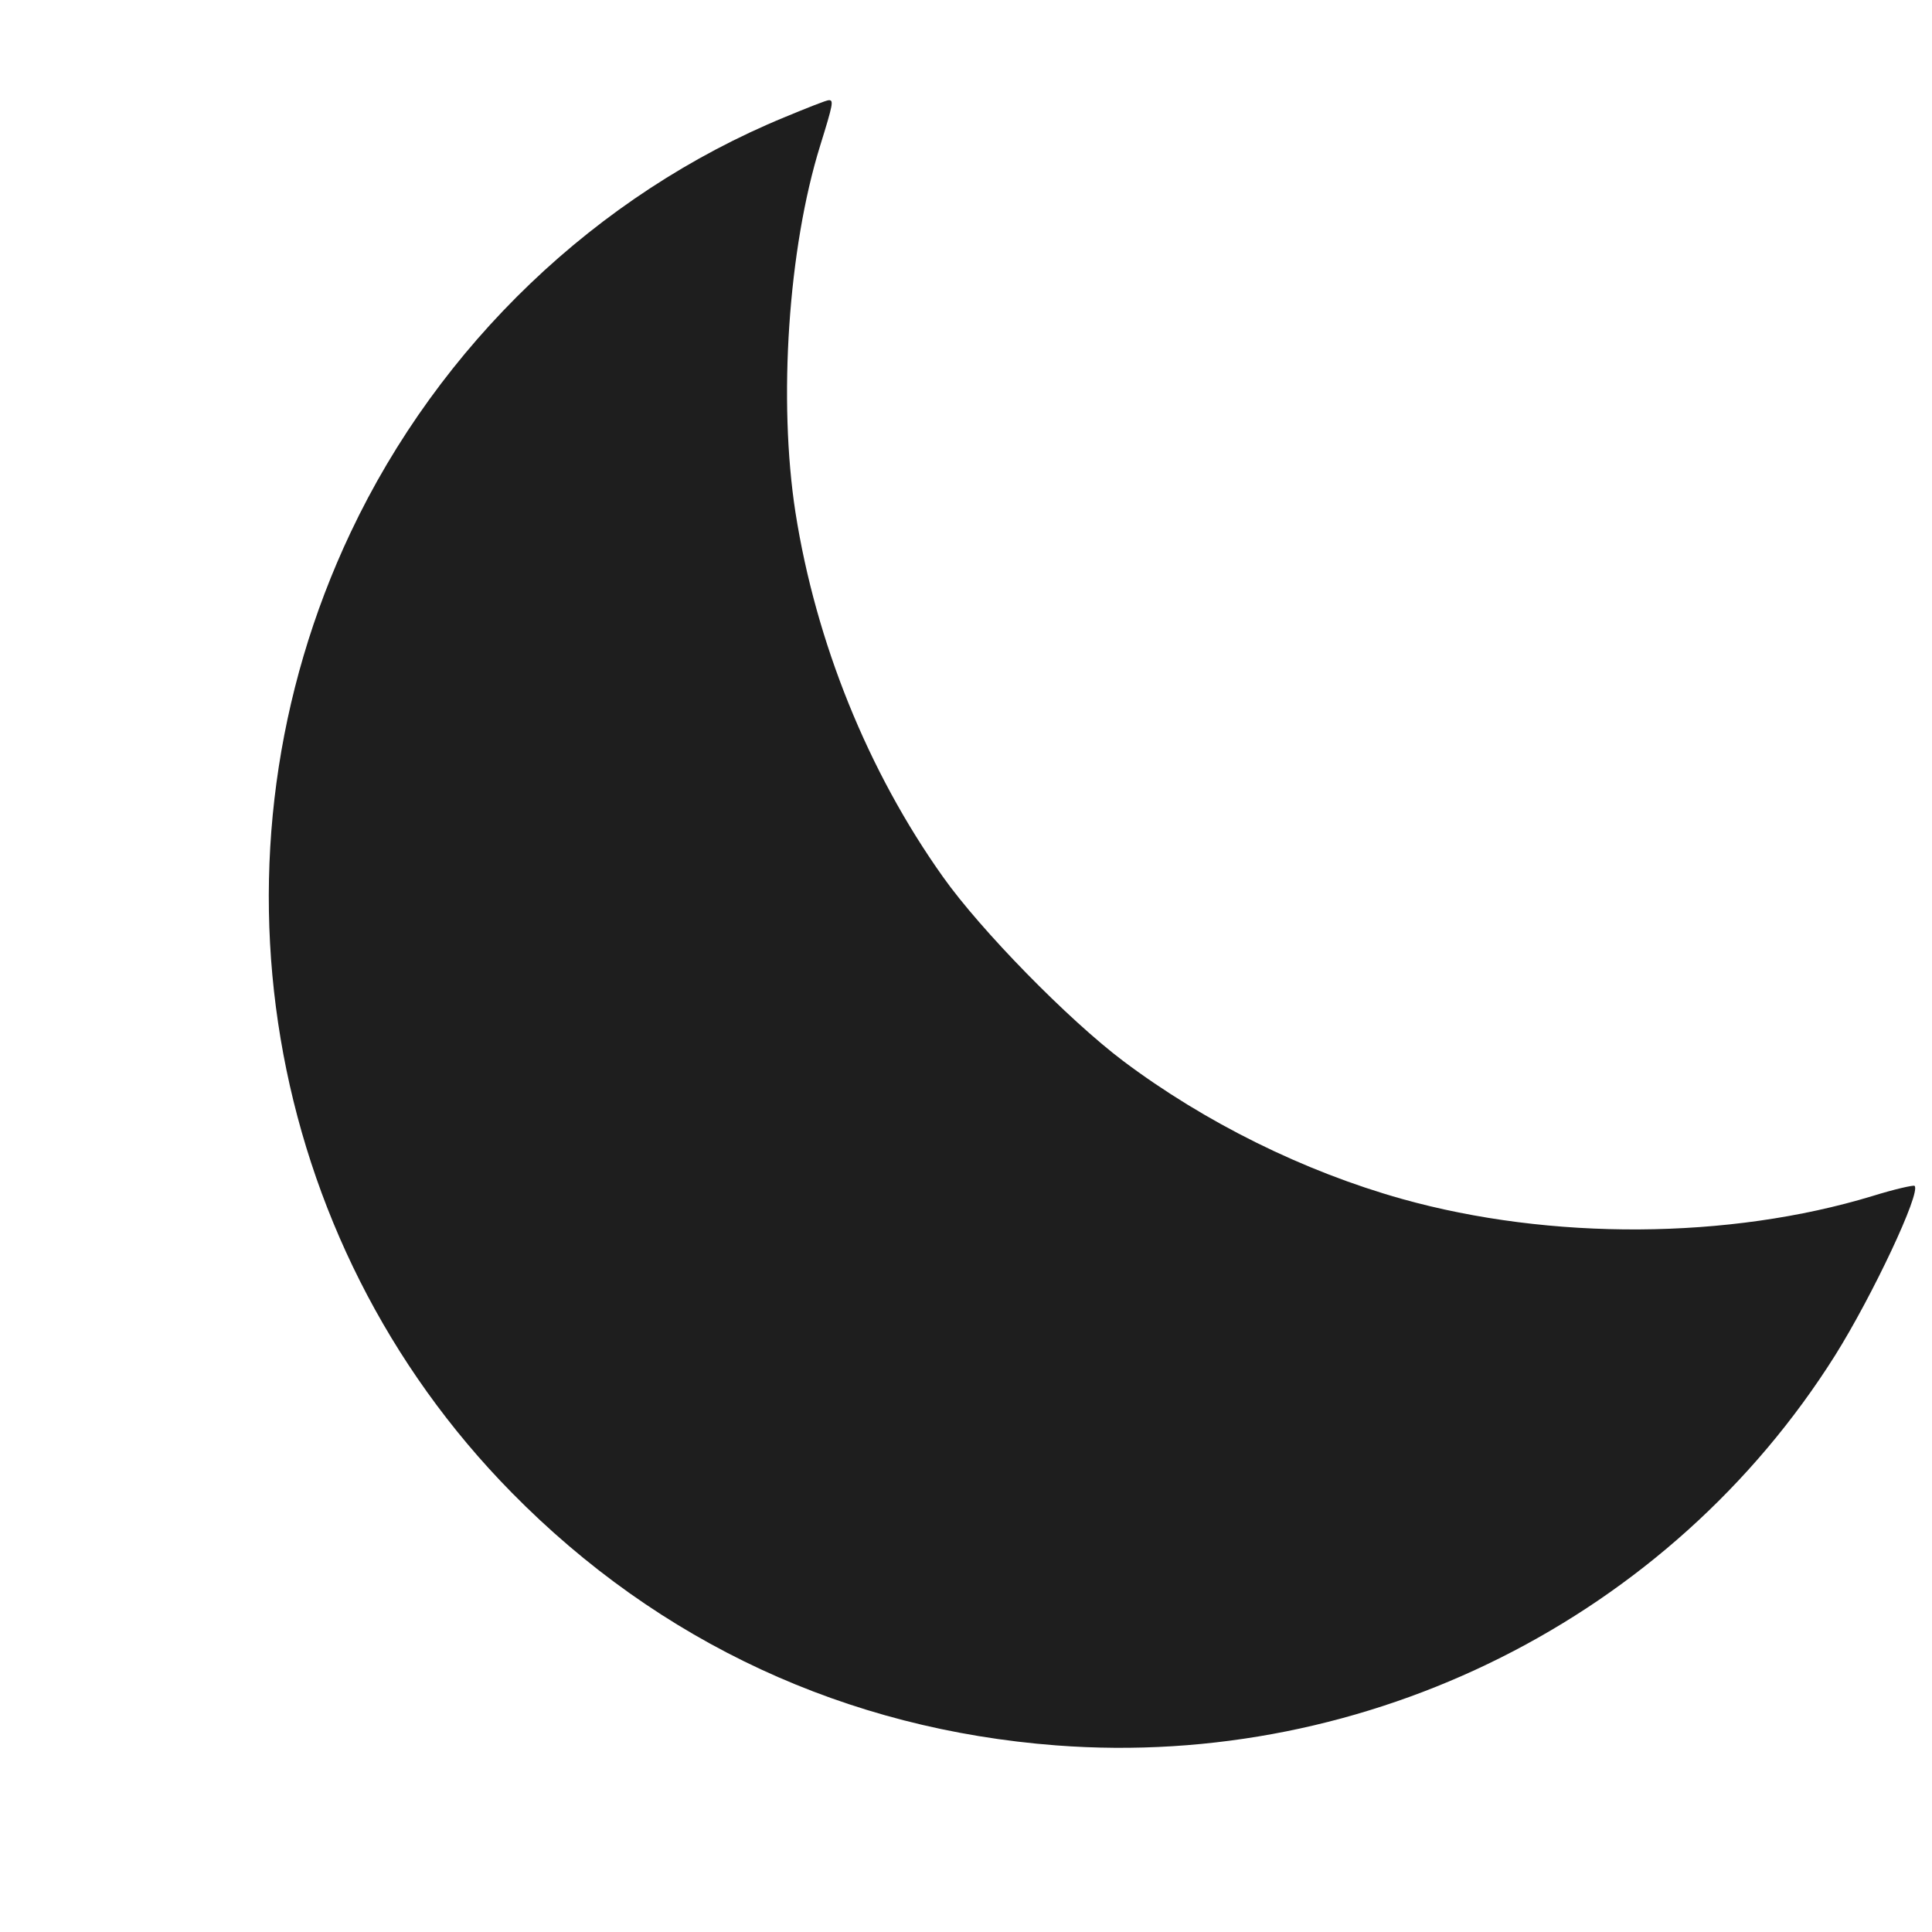
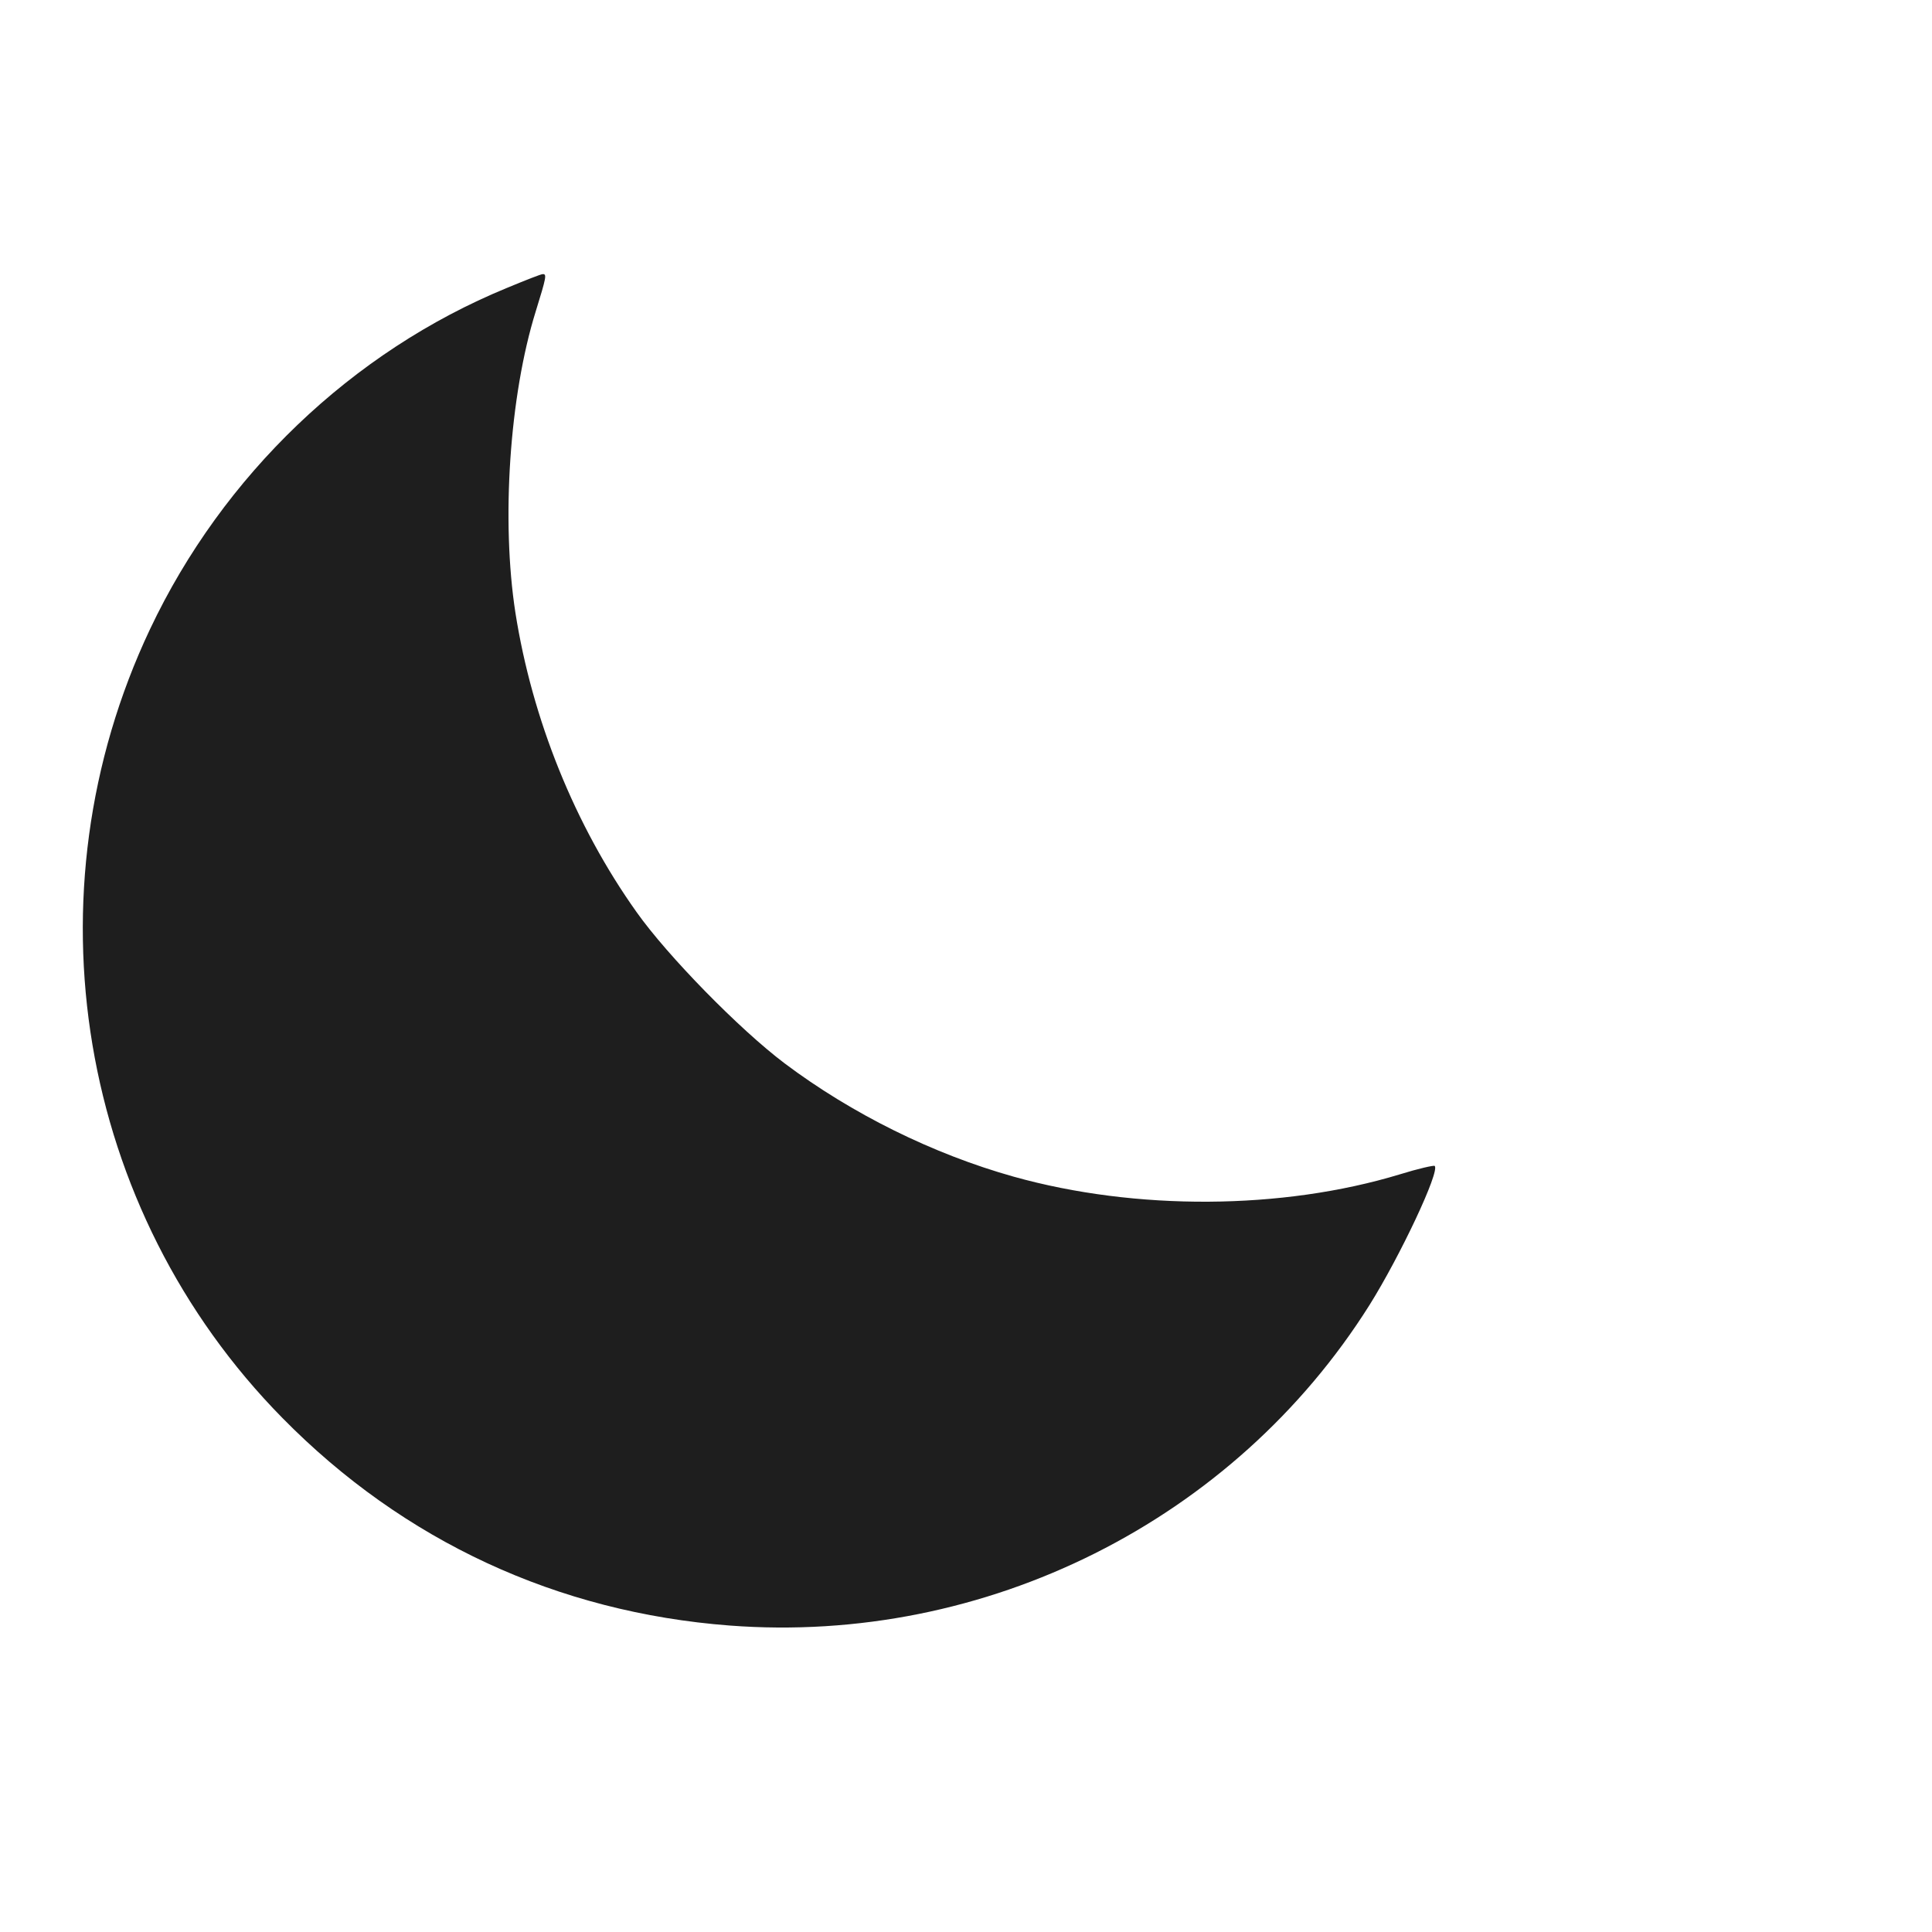
- <svg xmlns="http://www.w3.org/2000/svg" version="1.1" x="0px" y="0px" viewBox="-50 -50 1150 1150" enable-background="new 0 0 1000 1000" xml:space="preserve">
+ <svg xmlns="http://www.w3.org/2000/svg" version="1.1" viewBox="0 0 1400 1400">
  <g>
-     <g style="fill: rgb(30,30,30);" transform="translate(100,511) scale(0.1,-0.1)">
+     <g style="fill: rgb(30,30,30);" transform="translate(50,700) scale(0.1,-0.1)">
      <path style="fill: rgb(30,30,30);" class="moon" d="M3171.6,4912.9c-1120.8-461-2057.2-1357-2584.4-2472C-320.4,522,62.8-1768.5,1546.6-3275.3c878.7-893.2,1993.8-1408.9,3241.3-1504c1855.5-141.2,3653.3,760.6,4635.8,2322.2c221.9,354.4,512.8,971,472.5,1008.4c-5.7,5.8-121-20.2-250.6-60.5c-852.9-259.3-1916-265-2800.5-17.3c-584.9,164.2-1172.6,455.2-1659.6,821.1c-328.4,247.8-847,777.9-1071.8,1094.8C3664.3,1020.5,3356,1789.7,3235,2559c-103.7,668.4-43.2,1573.1,146.9,2183.9c77.8,250.6,80.7,270.8,51.9,270.8C3419.4,5013.8,3304.1,4967.7,3171.6,4912.9z" />
    </g>
  </g>
</svg>
